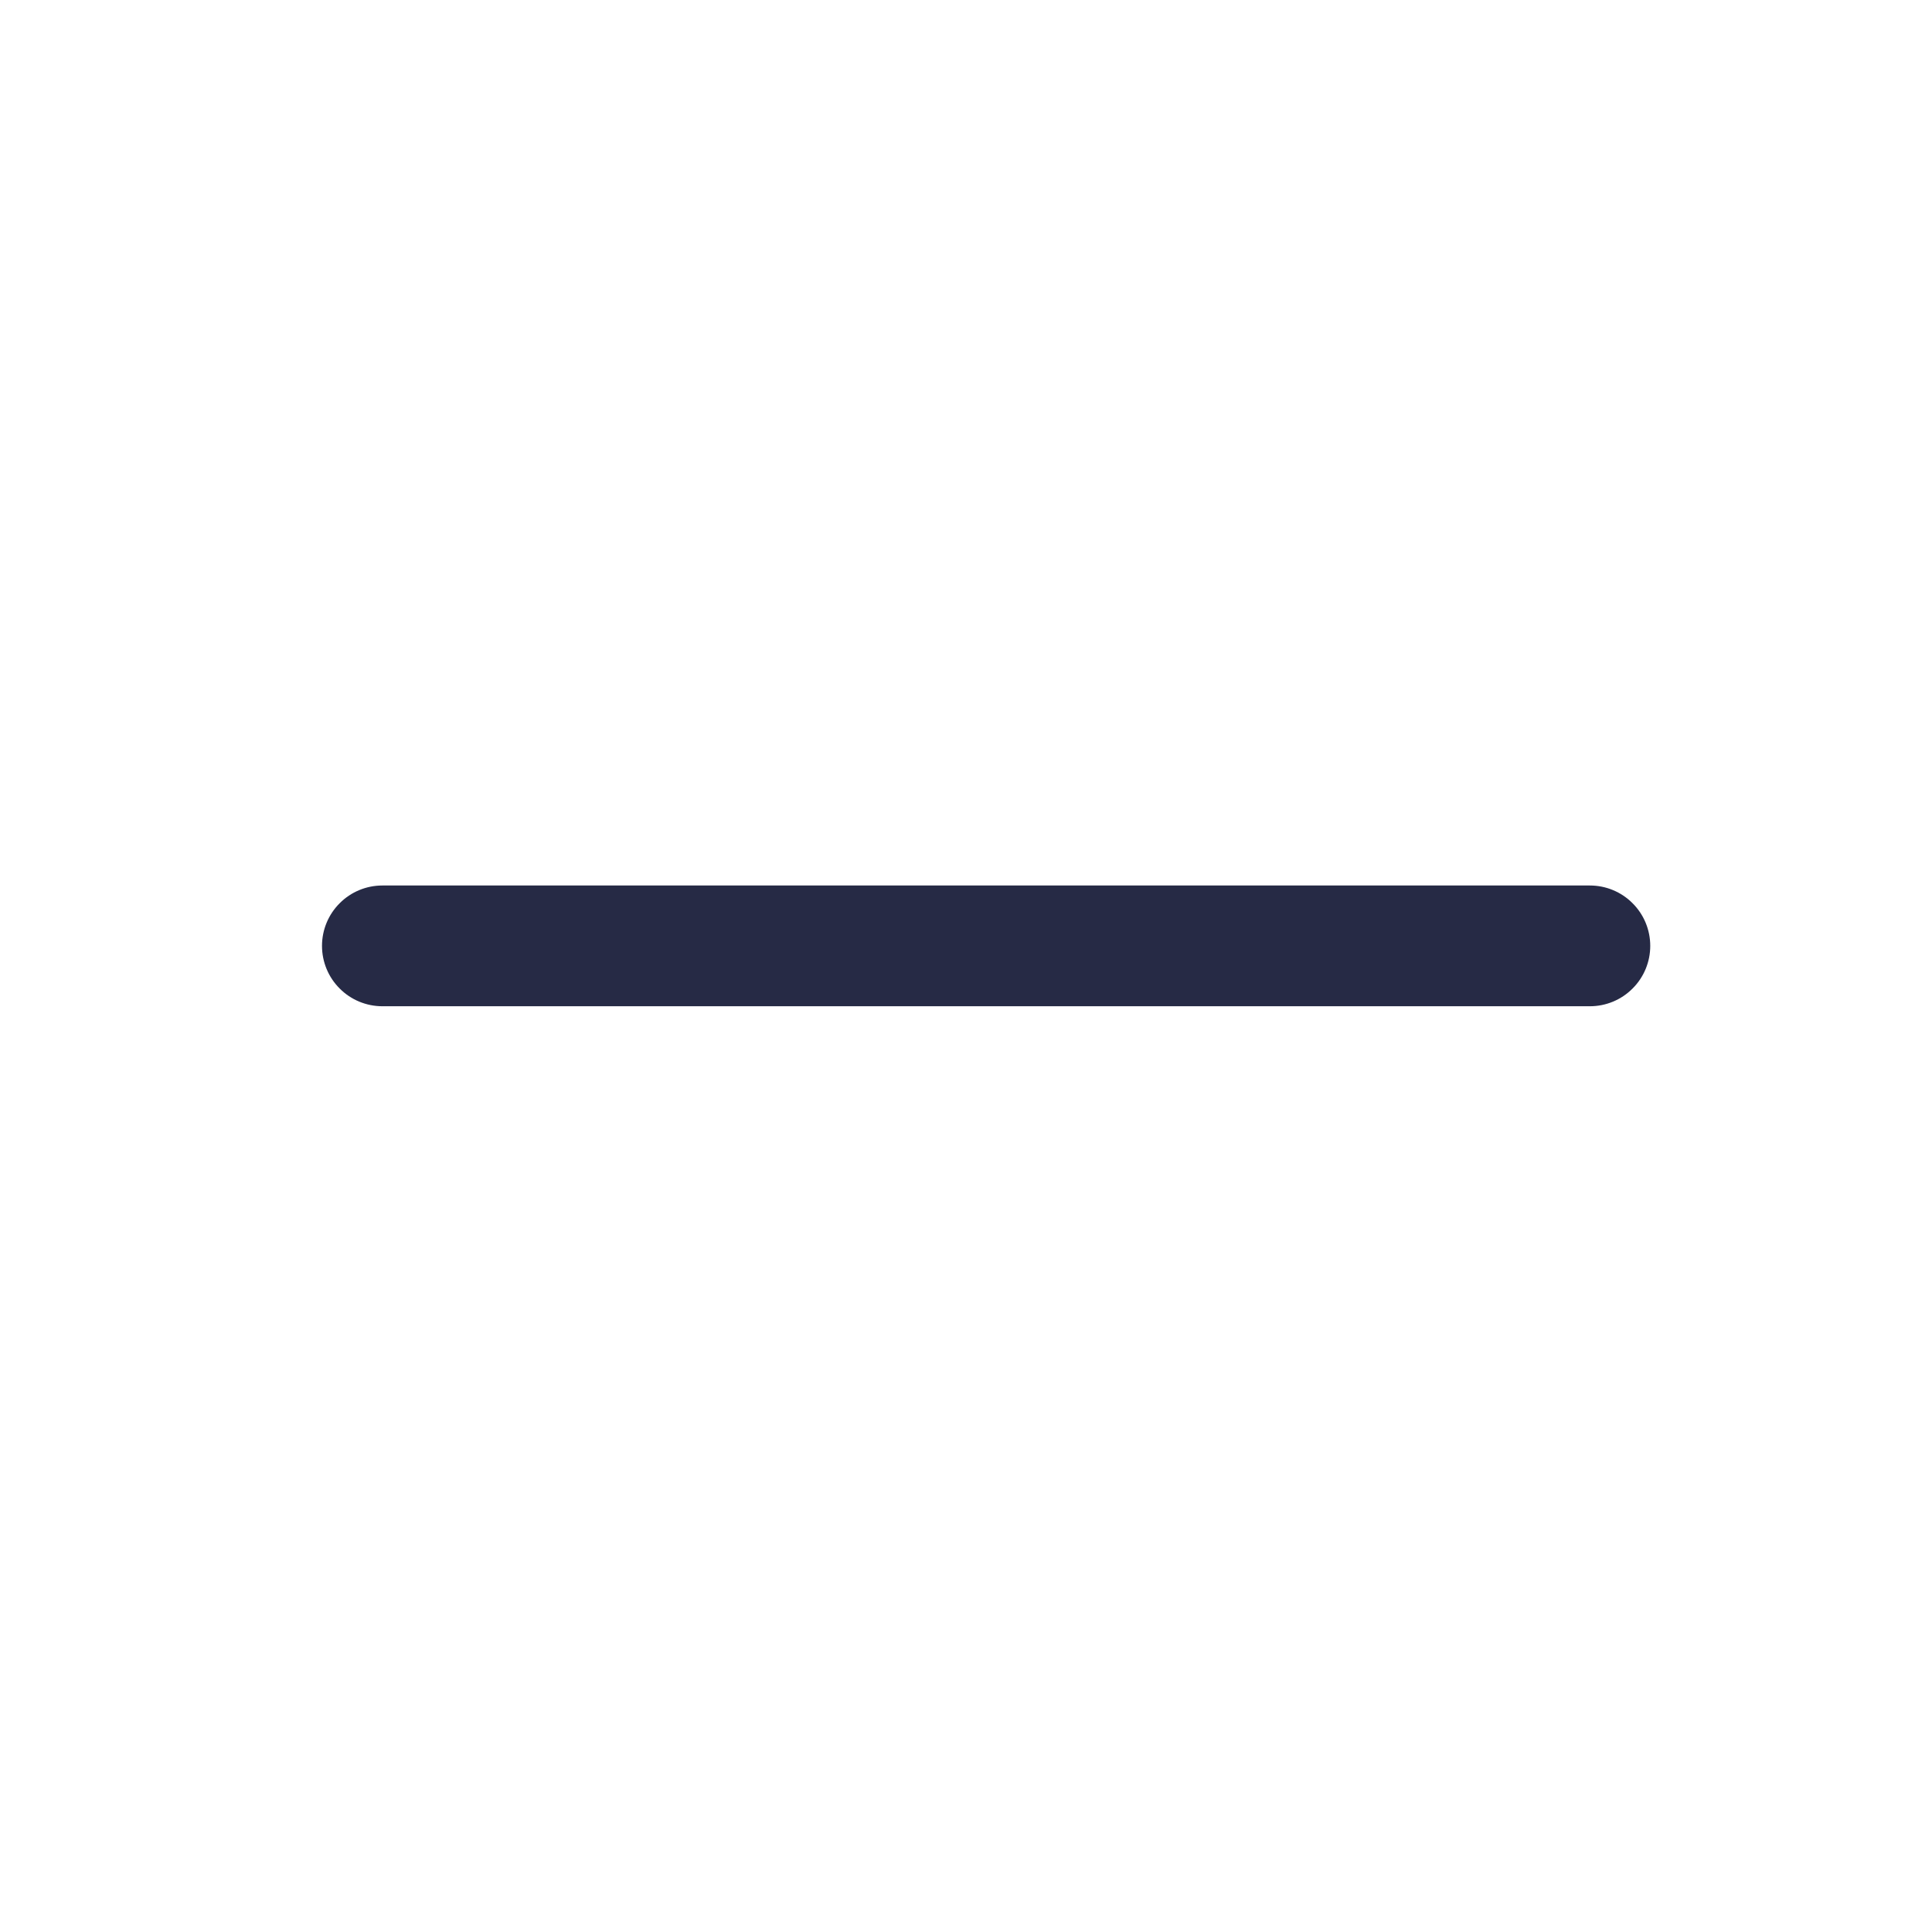
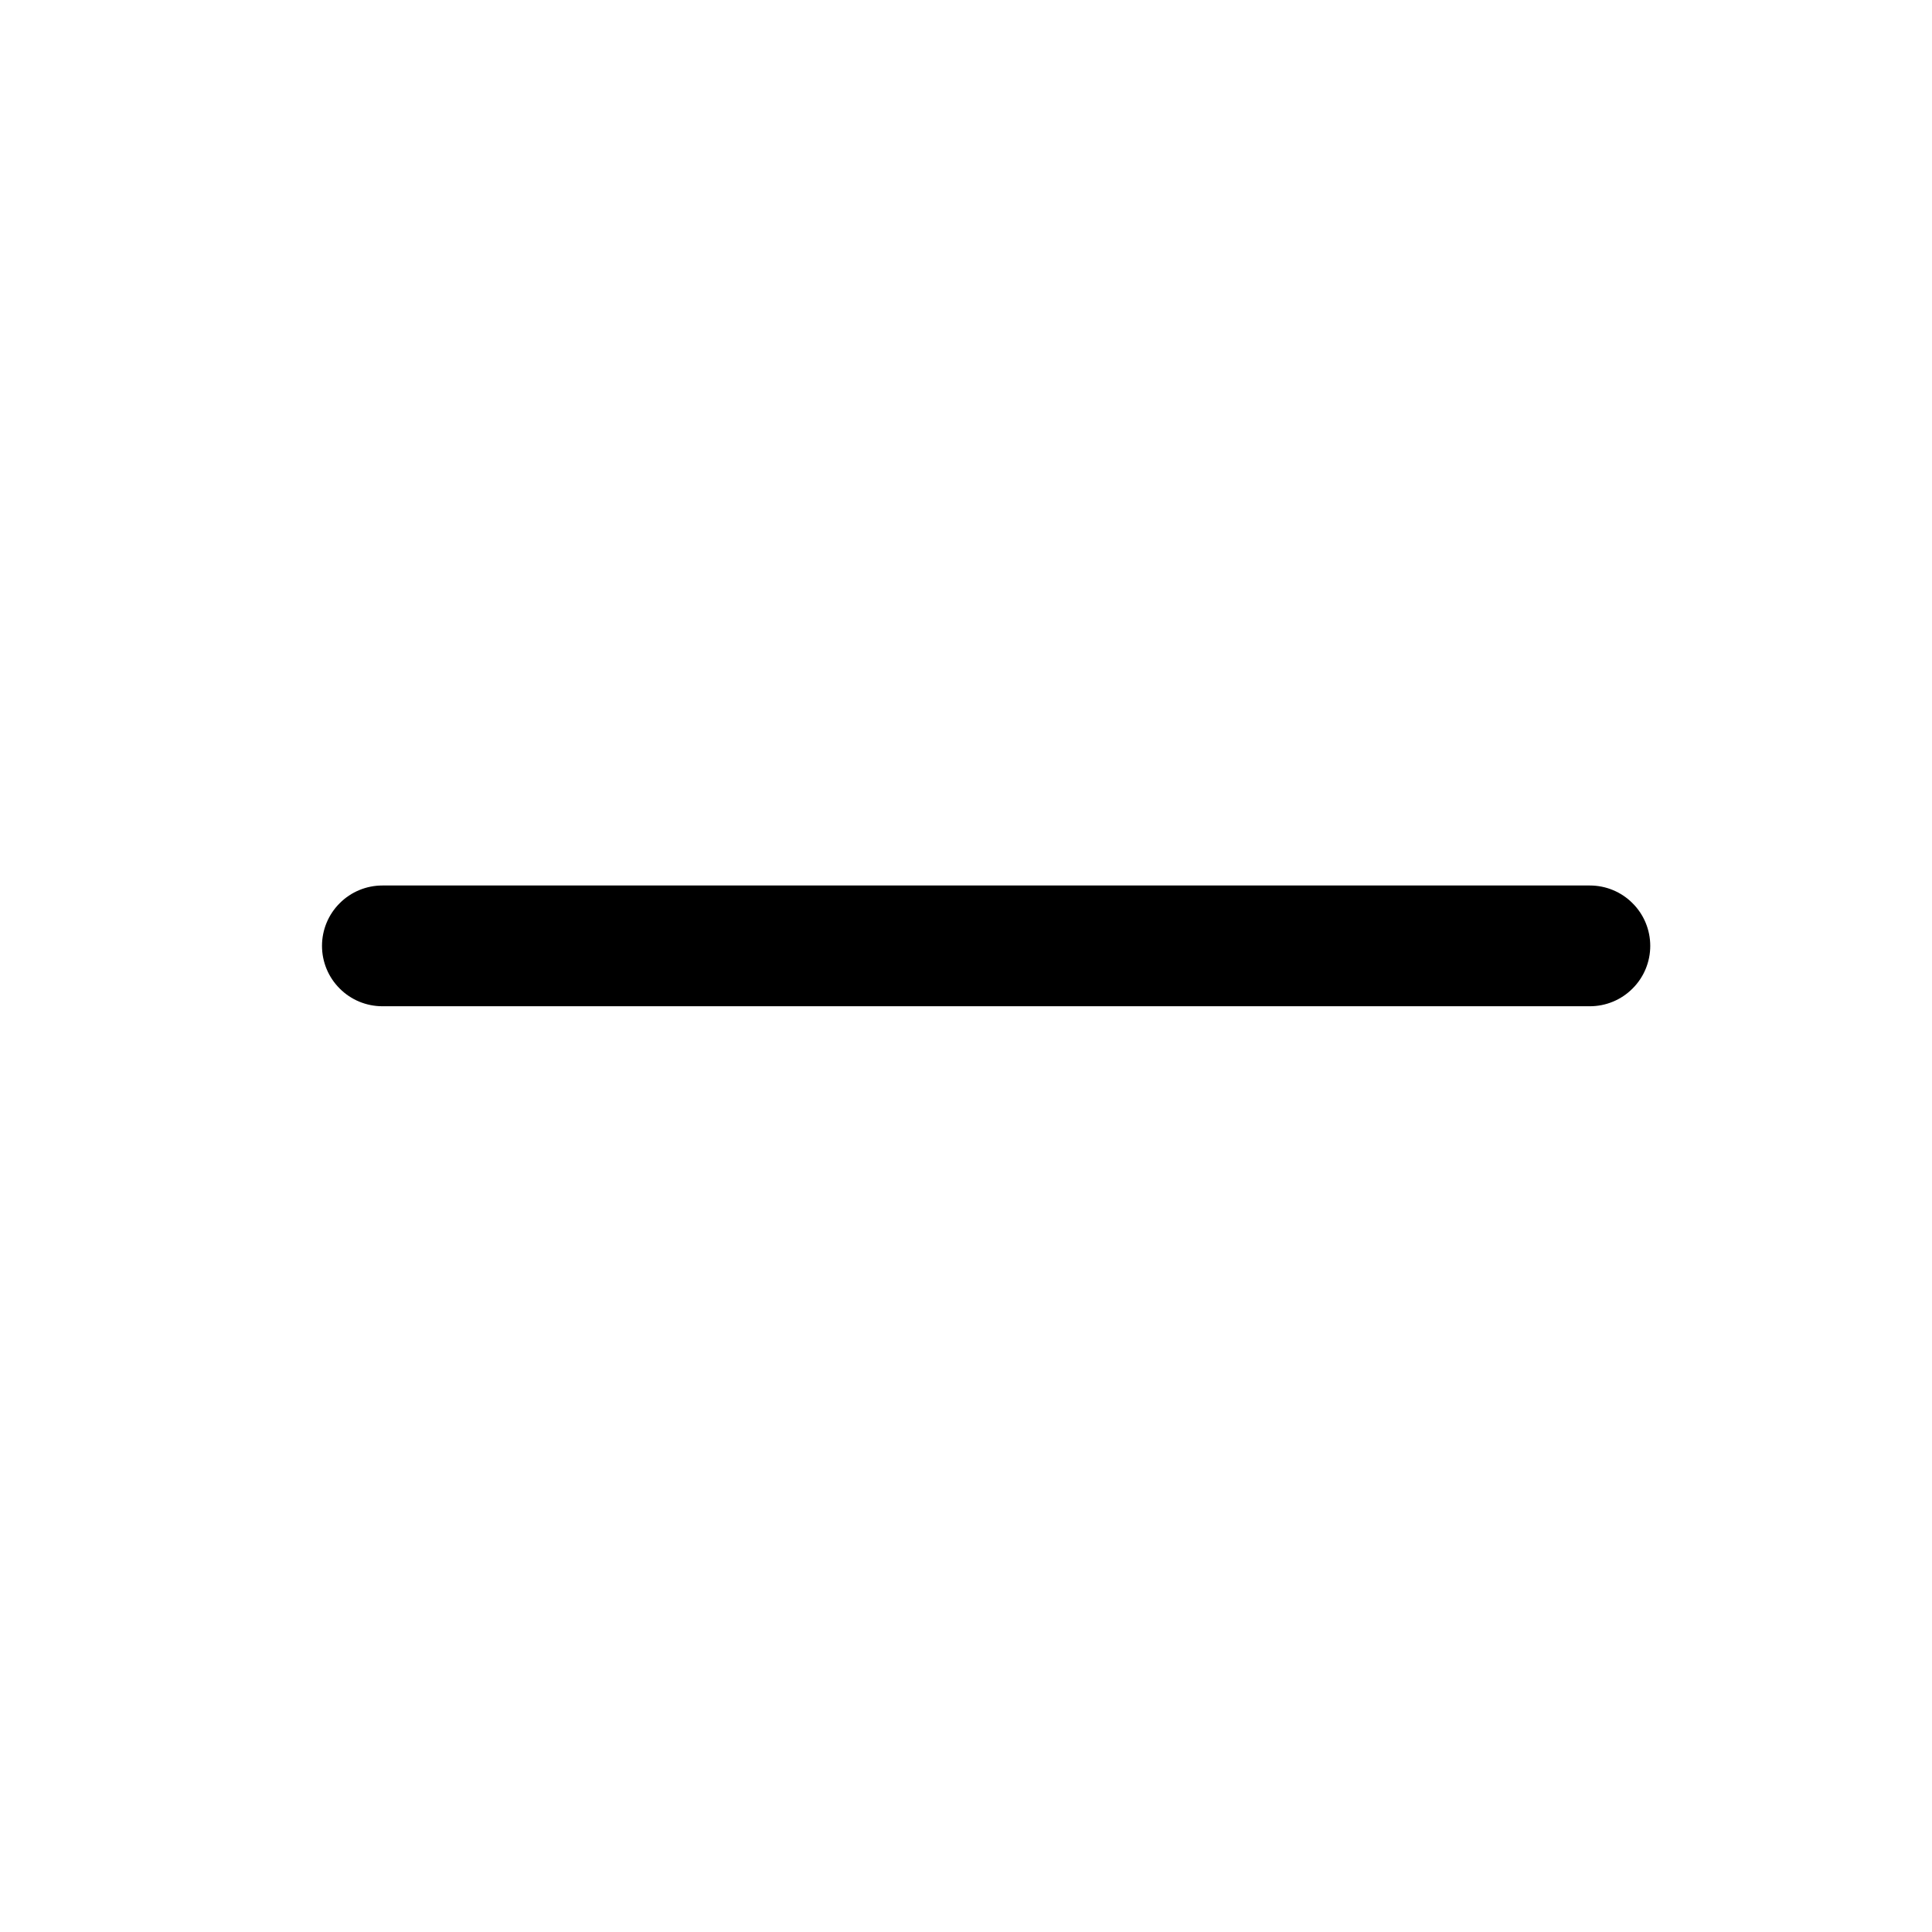
<svg xmlns="http://www.w3.org/2000/svg" width="24" height="24" viewBox="0 0 24 24" fill="none">
  <g id="zoomout">
-     <path id="Vector" d="M4.22 11.22C4.079 11.36 4 11.551 4 11.75C4 11.949 4.079 12.14 4.22 12.28C4.36 12.421 4.551 12.5 4.75 12.5H19.75C19.949 12.5 20.14 12.421 20.28 12.28C20.421 12.14 20.5 11.949 20.5 11.75C20.5 11.551 20.421 11.36 20.28 11.22C20.14 11.079 19.949 11 19.75 11H4.75C4.551 11 4.36 11.079 4.22 11.22Z" fill="#262A45" />
+     <path id="Vector" d="M4.22 11.22C4.079 11.36 4 11.551 4 11.75C4 11.949 4.079 12.14 4.22 12.28C4.36 12.421 4.551 12.5 4.75 12.5H19.75C19.949 12.5 20.14 12.421 20.28 12.28C20.421 12.14 20.5 11.949 20.5 11.75C20.5 11.551 20.421 11.36 20.28 11.22C20.14 11.079 19.949 11 19.75 11H4.75C4.551 11 4.36 11.079 4.22 11.22Z" fill="currentColor" />
  </g>
</svg>
